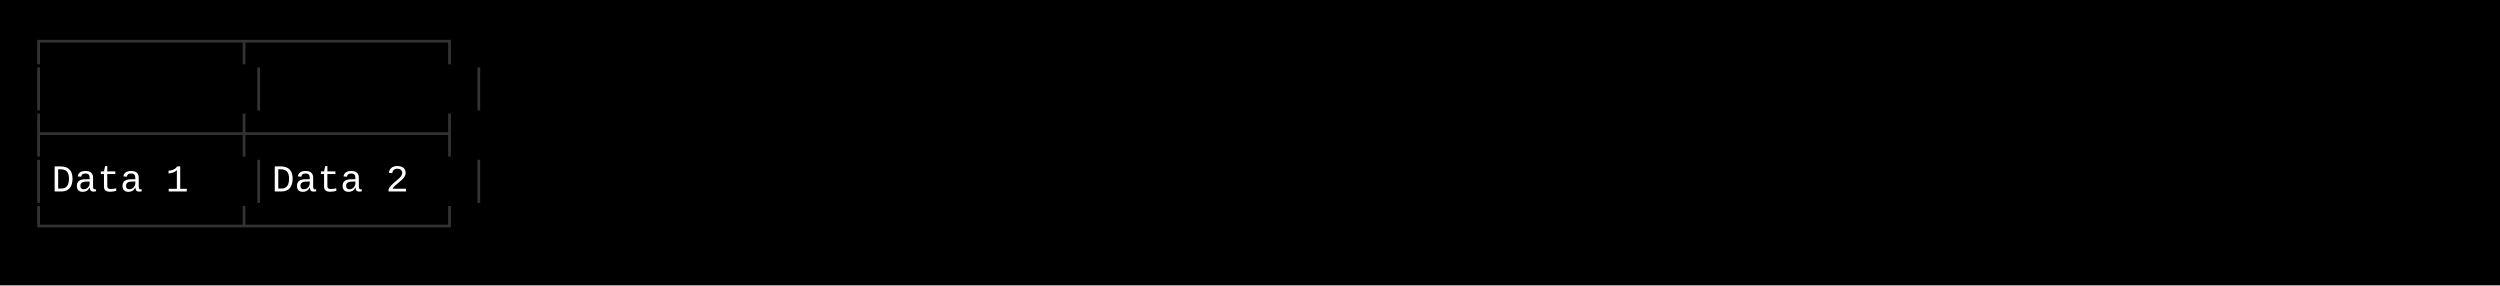
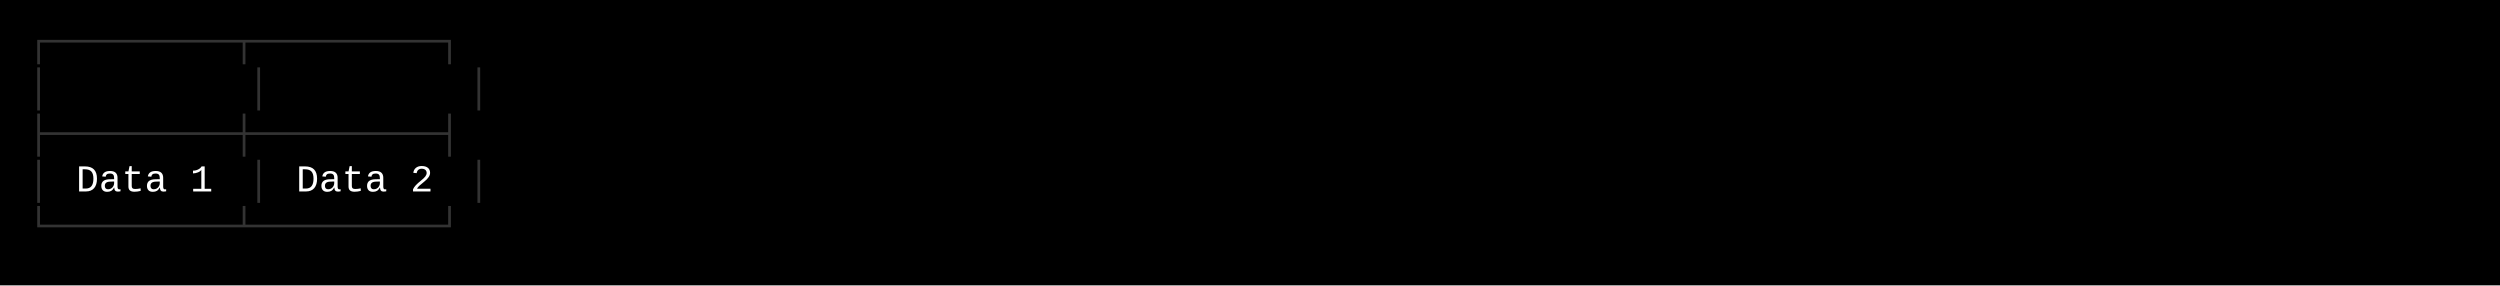
<svg xmlns="http://www.w3.org/2000/svg" width="920" height="105" viewBox="0 0 920 105">
  <style>
    text { font-family: Consolas, "Courier New", monospace; font-size: 14px; dominant-baseline: text-before-edge; white-space: pre; }
  </style>
  <rect width="920" height="105" fill="#000000" />
  <g transform="translate(10, 10)">
    <text x="0" y="2" fill="#333333" textLength="171" lengthAdjust="spacingAndGlyphs">┌────────┬────────┐</text>
    <text x="0" y="19" fill="#333333" textLength="9" lengthAdjust="spacingAndGlyphs">│</text>
    <text x="81" y="19" fill="#333333" textLength="9" lengthAdjust="spacingAndGlyphs">│</text>
    <text x="162" y="19" fill="#333333" textLength="9" lengthAdjust="spacingAndGlyphs">│</text>
    <text x="0" y="36" fill="#333333" textLength="171" lengthAdjust="spacingAndGlyphs">├────────┼────────┤</text>
    <text x="0" y="53" fill="#333333" textLength="9" lengthAdjust="spacingAndGlyphs">│</text>
-     <text x="9" y="53" fill="#ffffff" textLength="72" lengthAdjust="spacingAndGlyphs"> Data 1 </text>
+     <text x="18" y="53" fill="#ffffff" textLength="54" lengthAdjust="spacingAndGlyphs">Data 1</text>
    <text x="81" y="53" fill="#333333" textLength="9" lengthAdjust="spacingAndGlyphs">│</text>
-     <text x="90" y="53" fill="#ffffff" textLength="72" lengthAdjust="spacingAndGlyphs"> Data 2 </text>
+     <text x="99" y="53" fill="#ffffff" textLength="54" lengthAdjust="spacingAndGlyphs">Data 2</text>
    <text x="162" y="53" fill="#333333" textLength="9" lengthAdjust="spacingAndGlyphs">│</text>
    <text x="0" y="70" fill="#333333" textLength="171" lengthAdjust="spacingAndGlyphs">└────────┴────────┘</text>
  </g>
</svg>
